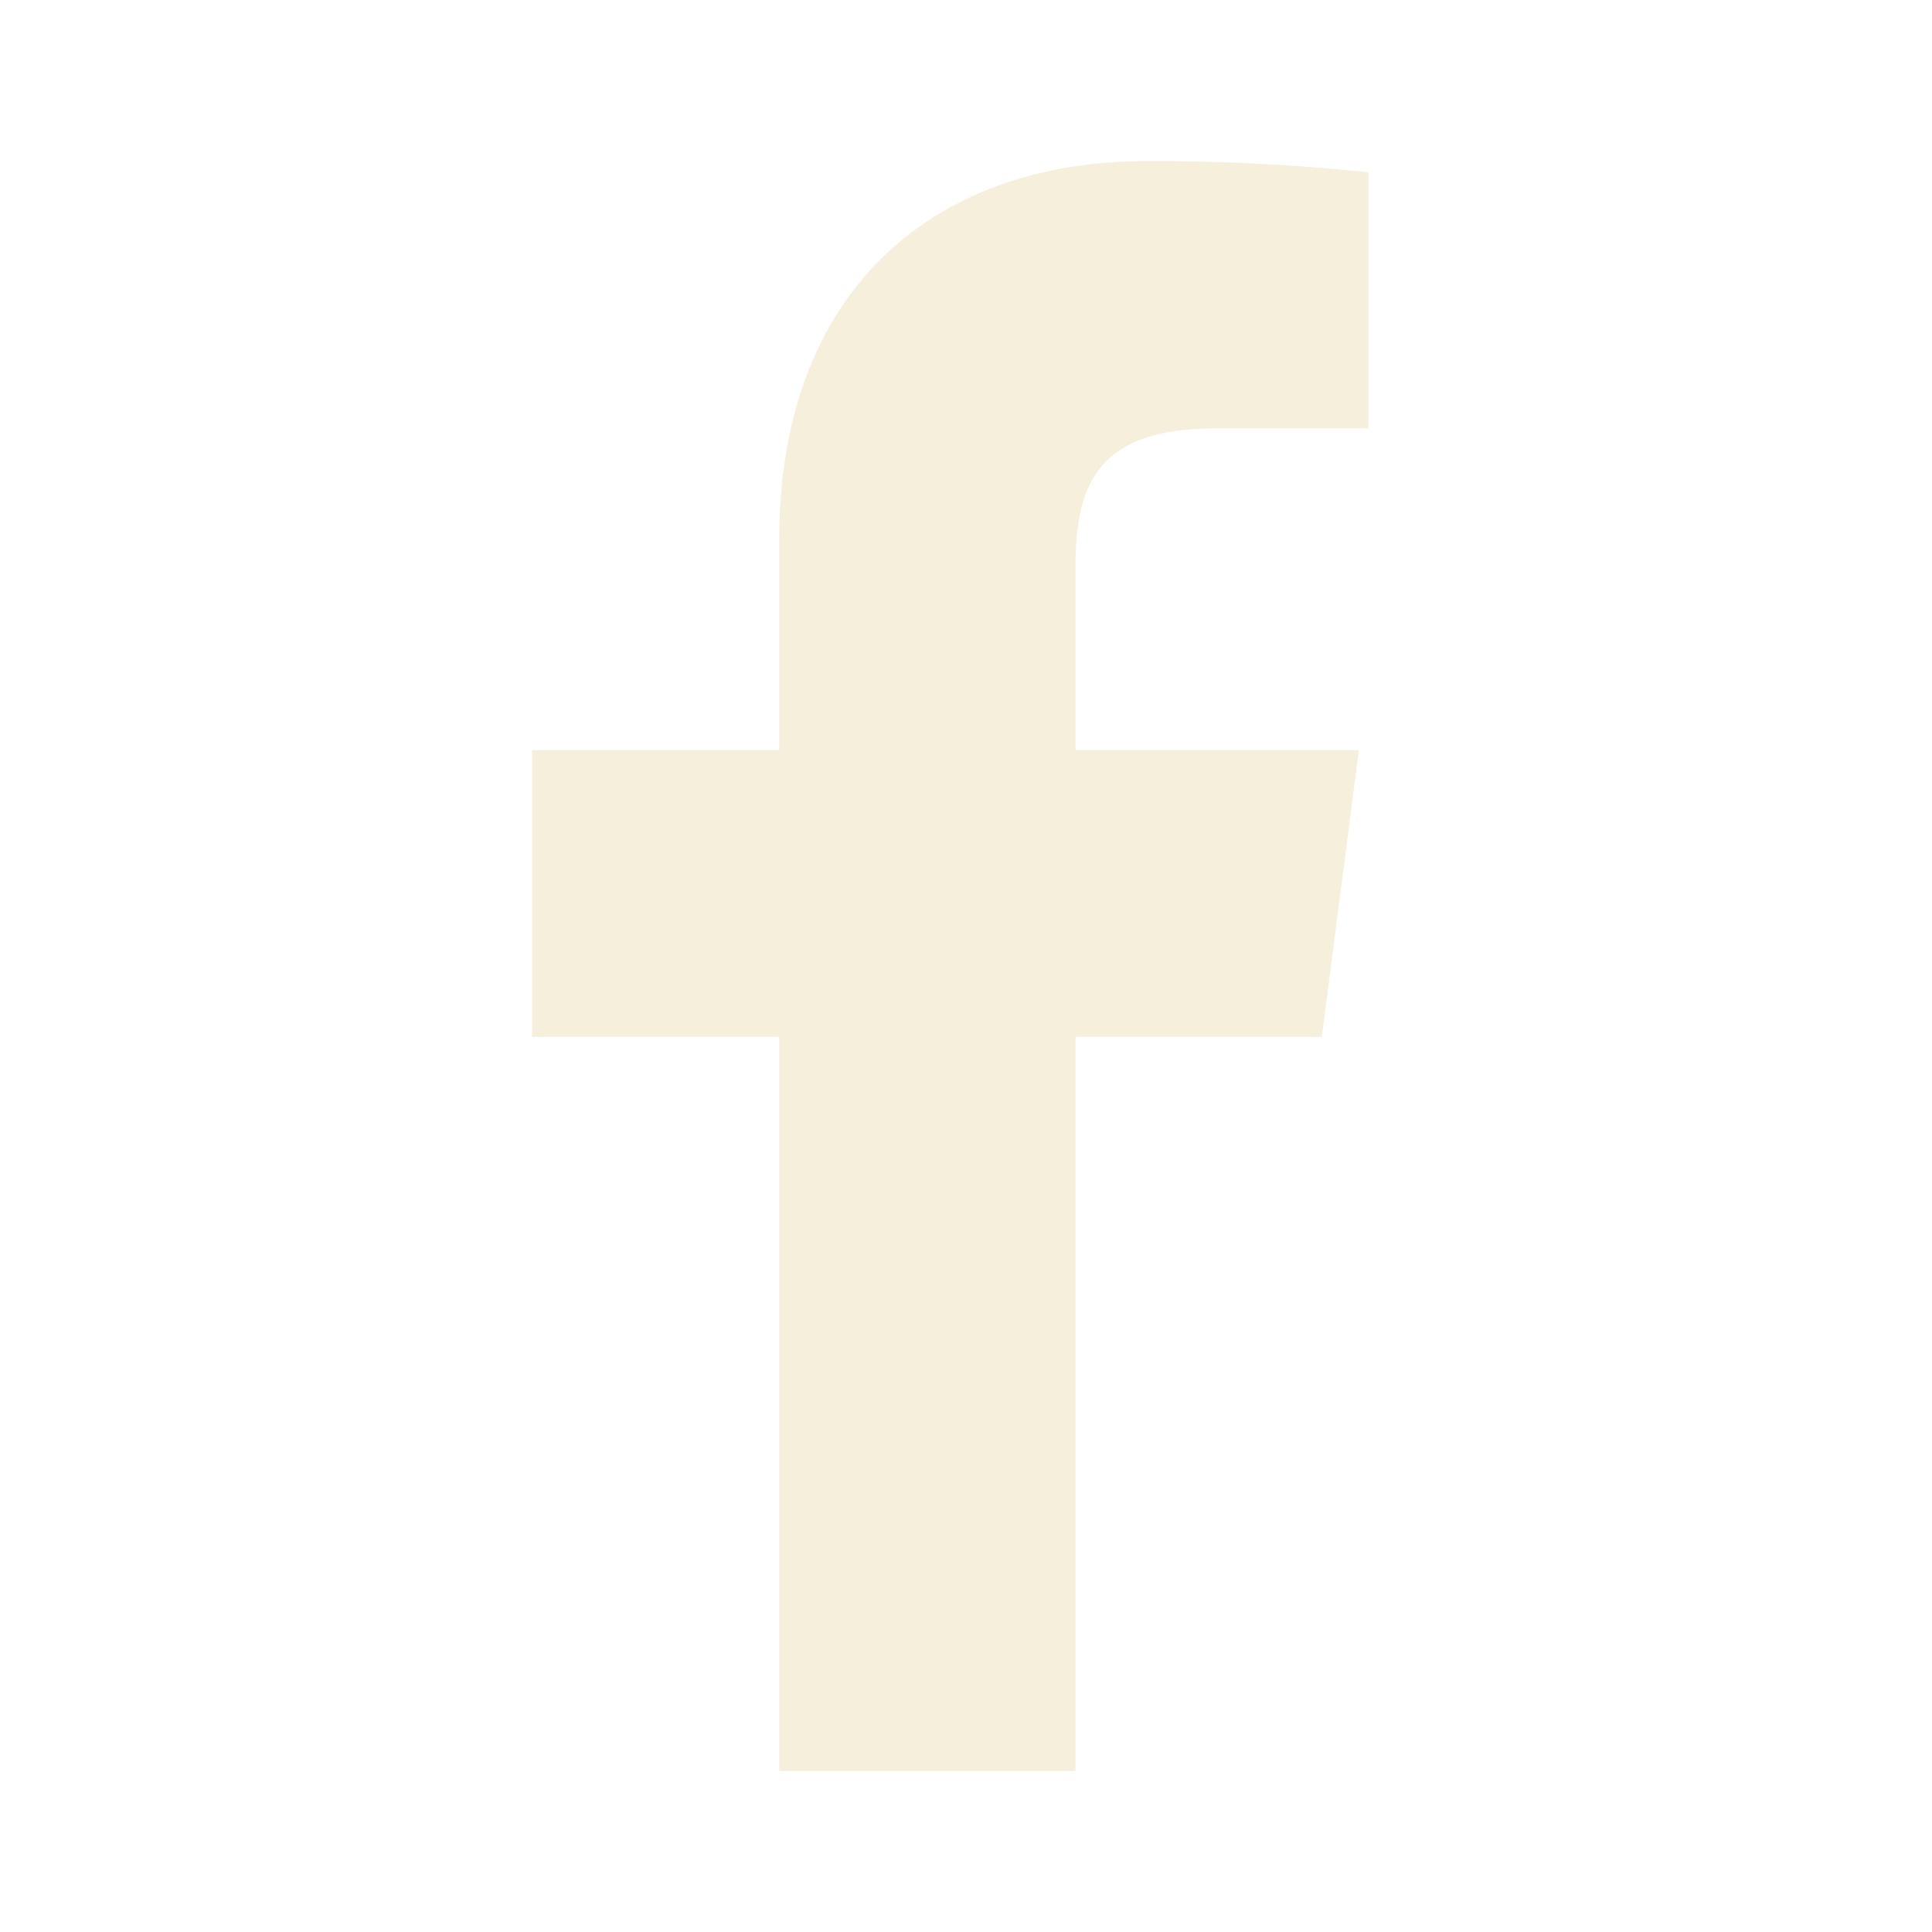
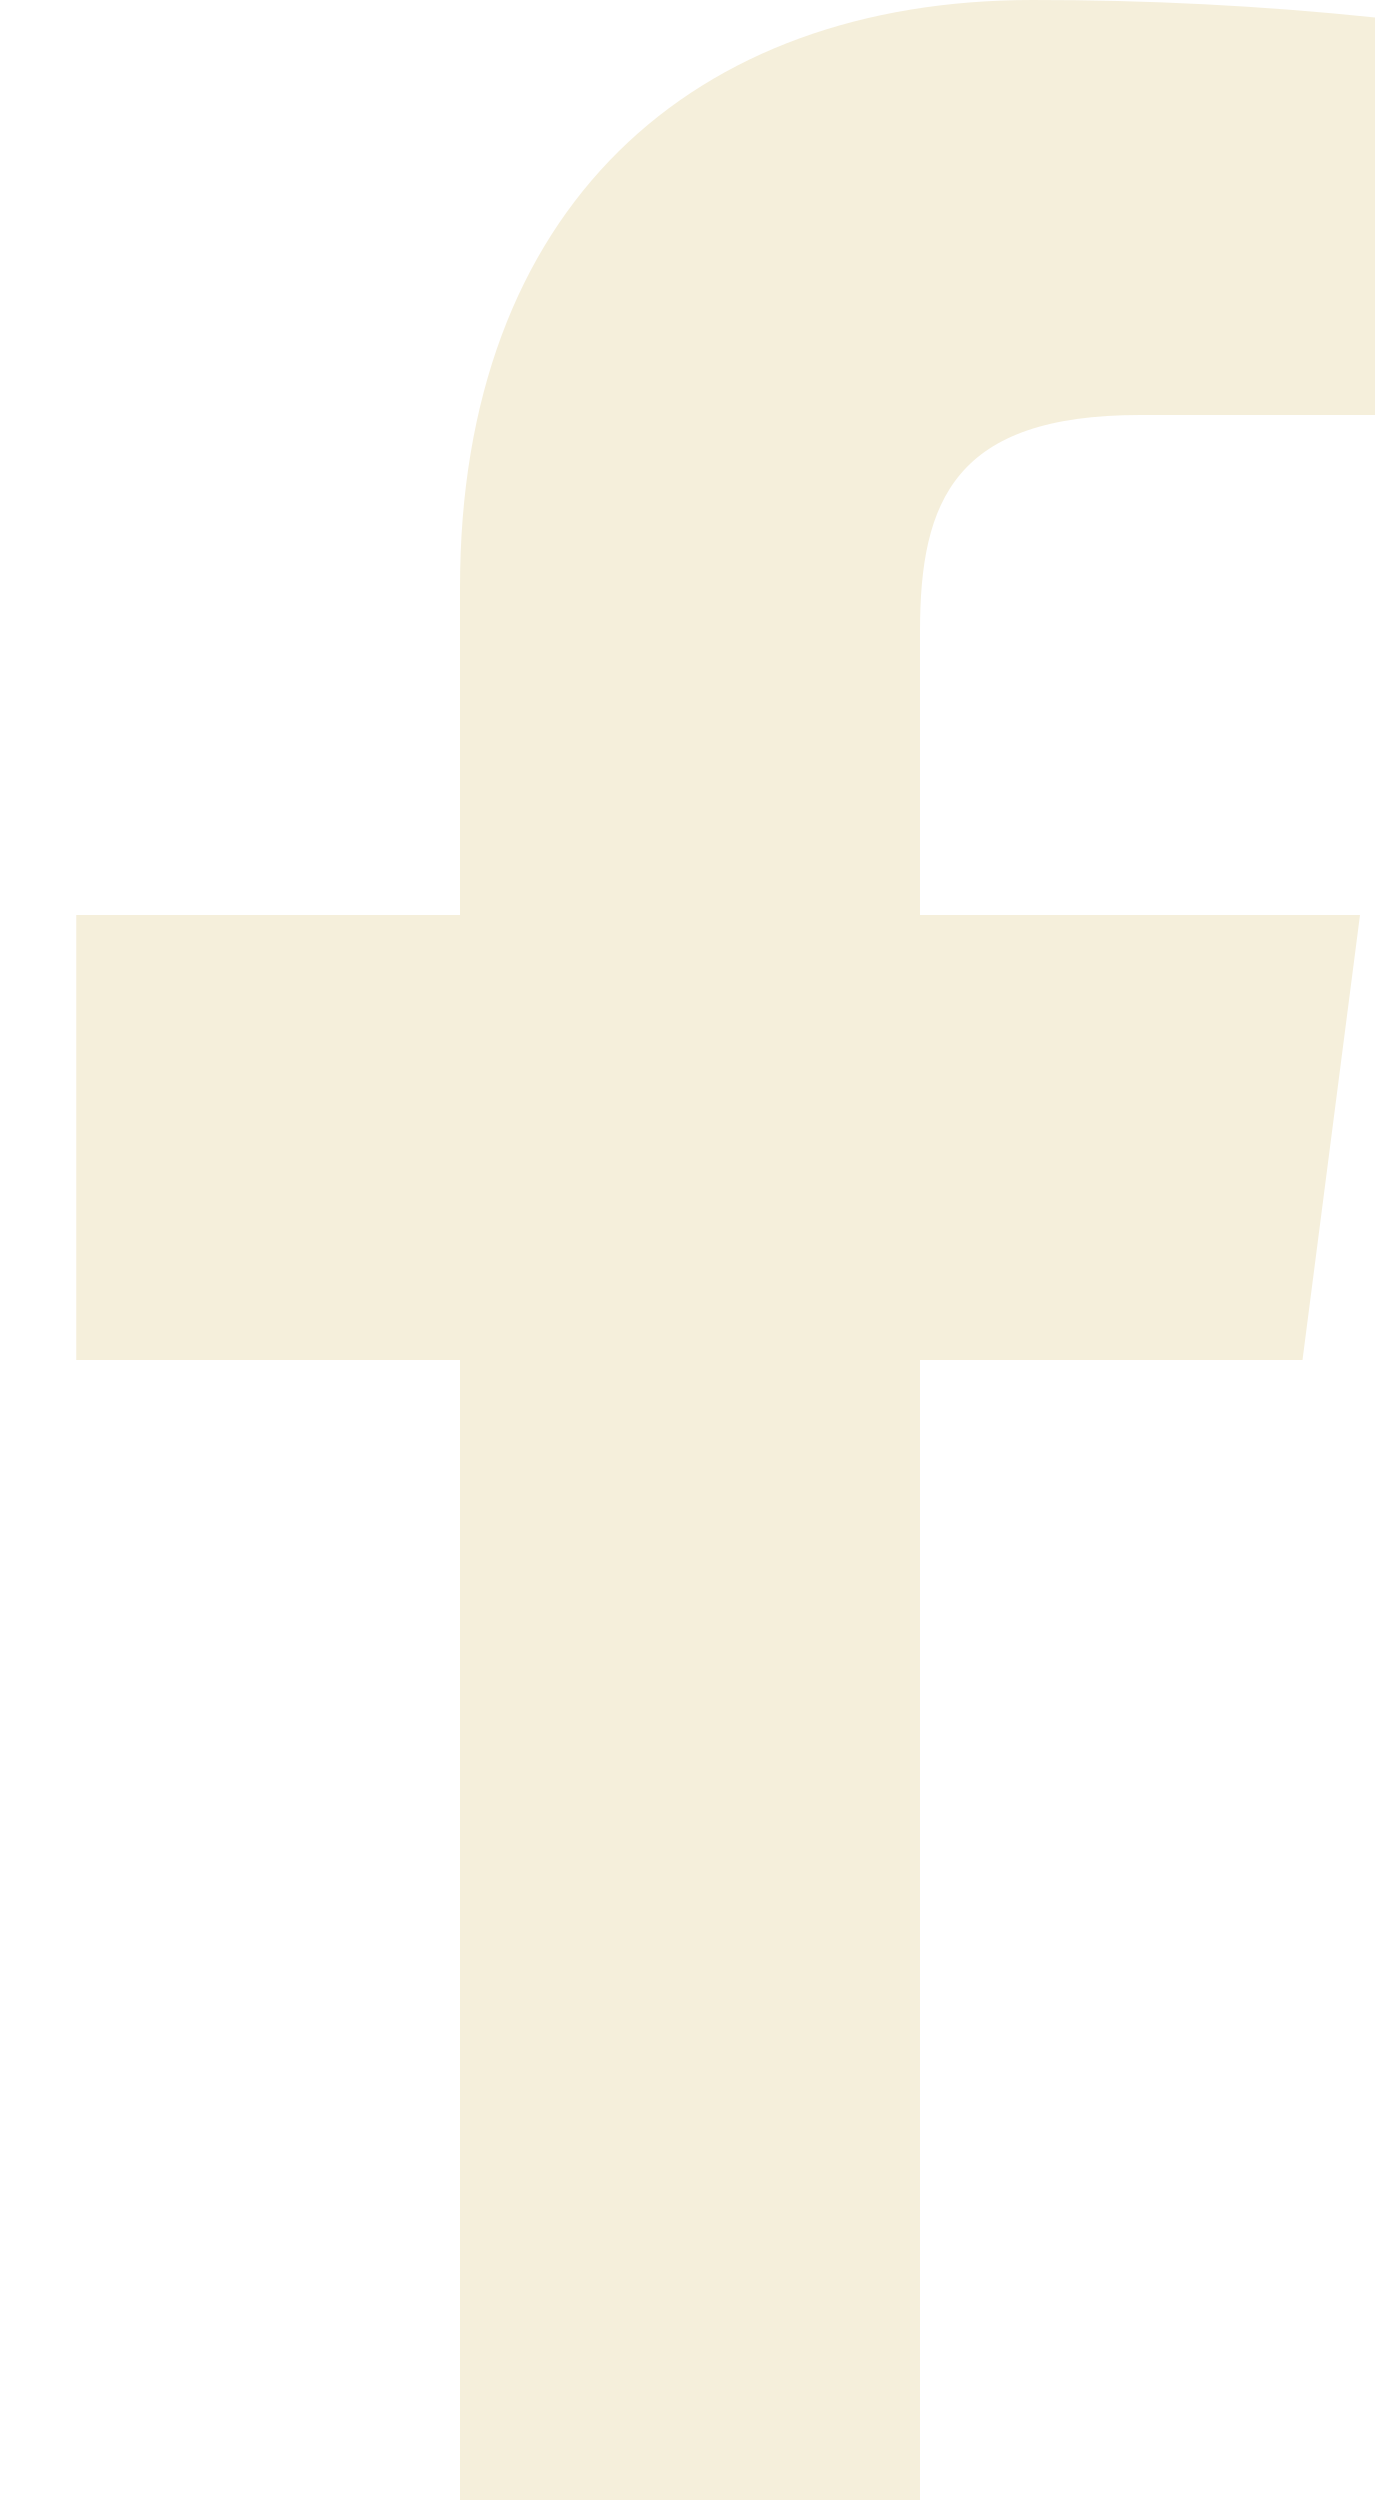
- <svg xmlns="http://www.w3.org/2000/svg" width="24" height="24" viewBox="0 0 24 24" fill="none">
-   <path d="M15.12 5.32H17V2.14C16.09 2.045 15.175 1.999 14.26 2C11.54 2 9.68 3.66 9.68 6.7V9.32H6.61V12.88H9.68V22H13.36V12.88H16.42L16.88 9.32H13.36V7.05C13.36 6 13.64 5.32 15.12 5.32Z" fill="#F5EFDB" />
+ <svg xmlns="http://www.w3.org/2000/svg" width="11" height="20" viewBox="0 0 11 20" fill="none">
+   <path d="M9.12 3.32H11V0.14C10.09 0.045 9.175 -0.001 8.26 2.98641e-05C5.54 2.98641e-05 3.68 1.66 3.68 4.7V7.32H0.61V10.88H3.68V20H7.36V10.88H10.42L10.88 7.32H7.36V5.05C7.36 4 7.64 3.32 9.12 3.32Z" fill="#F5EFDB" />
</svg>
